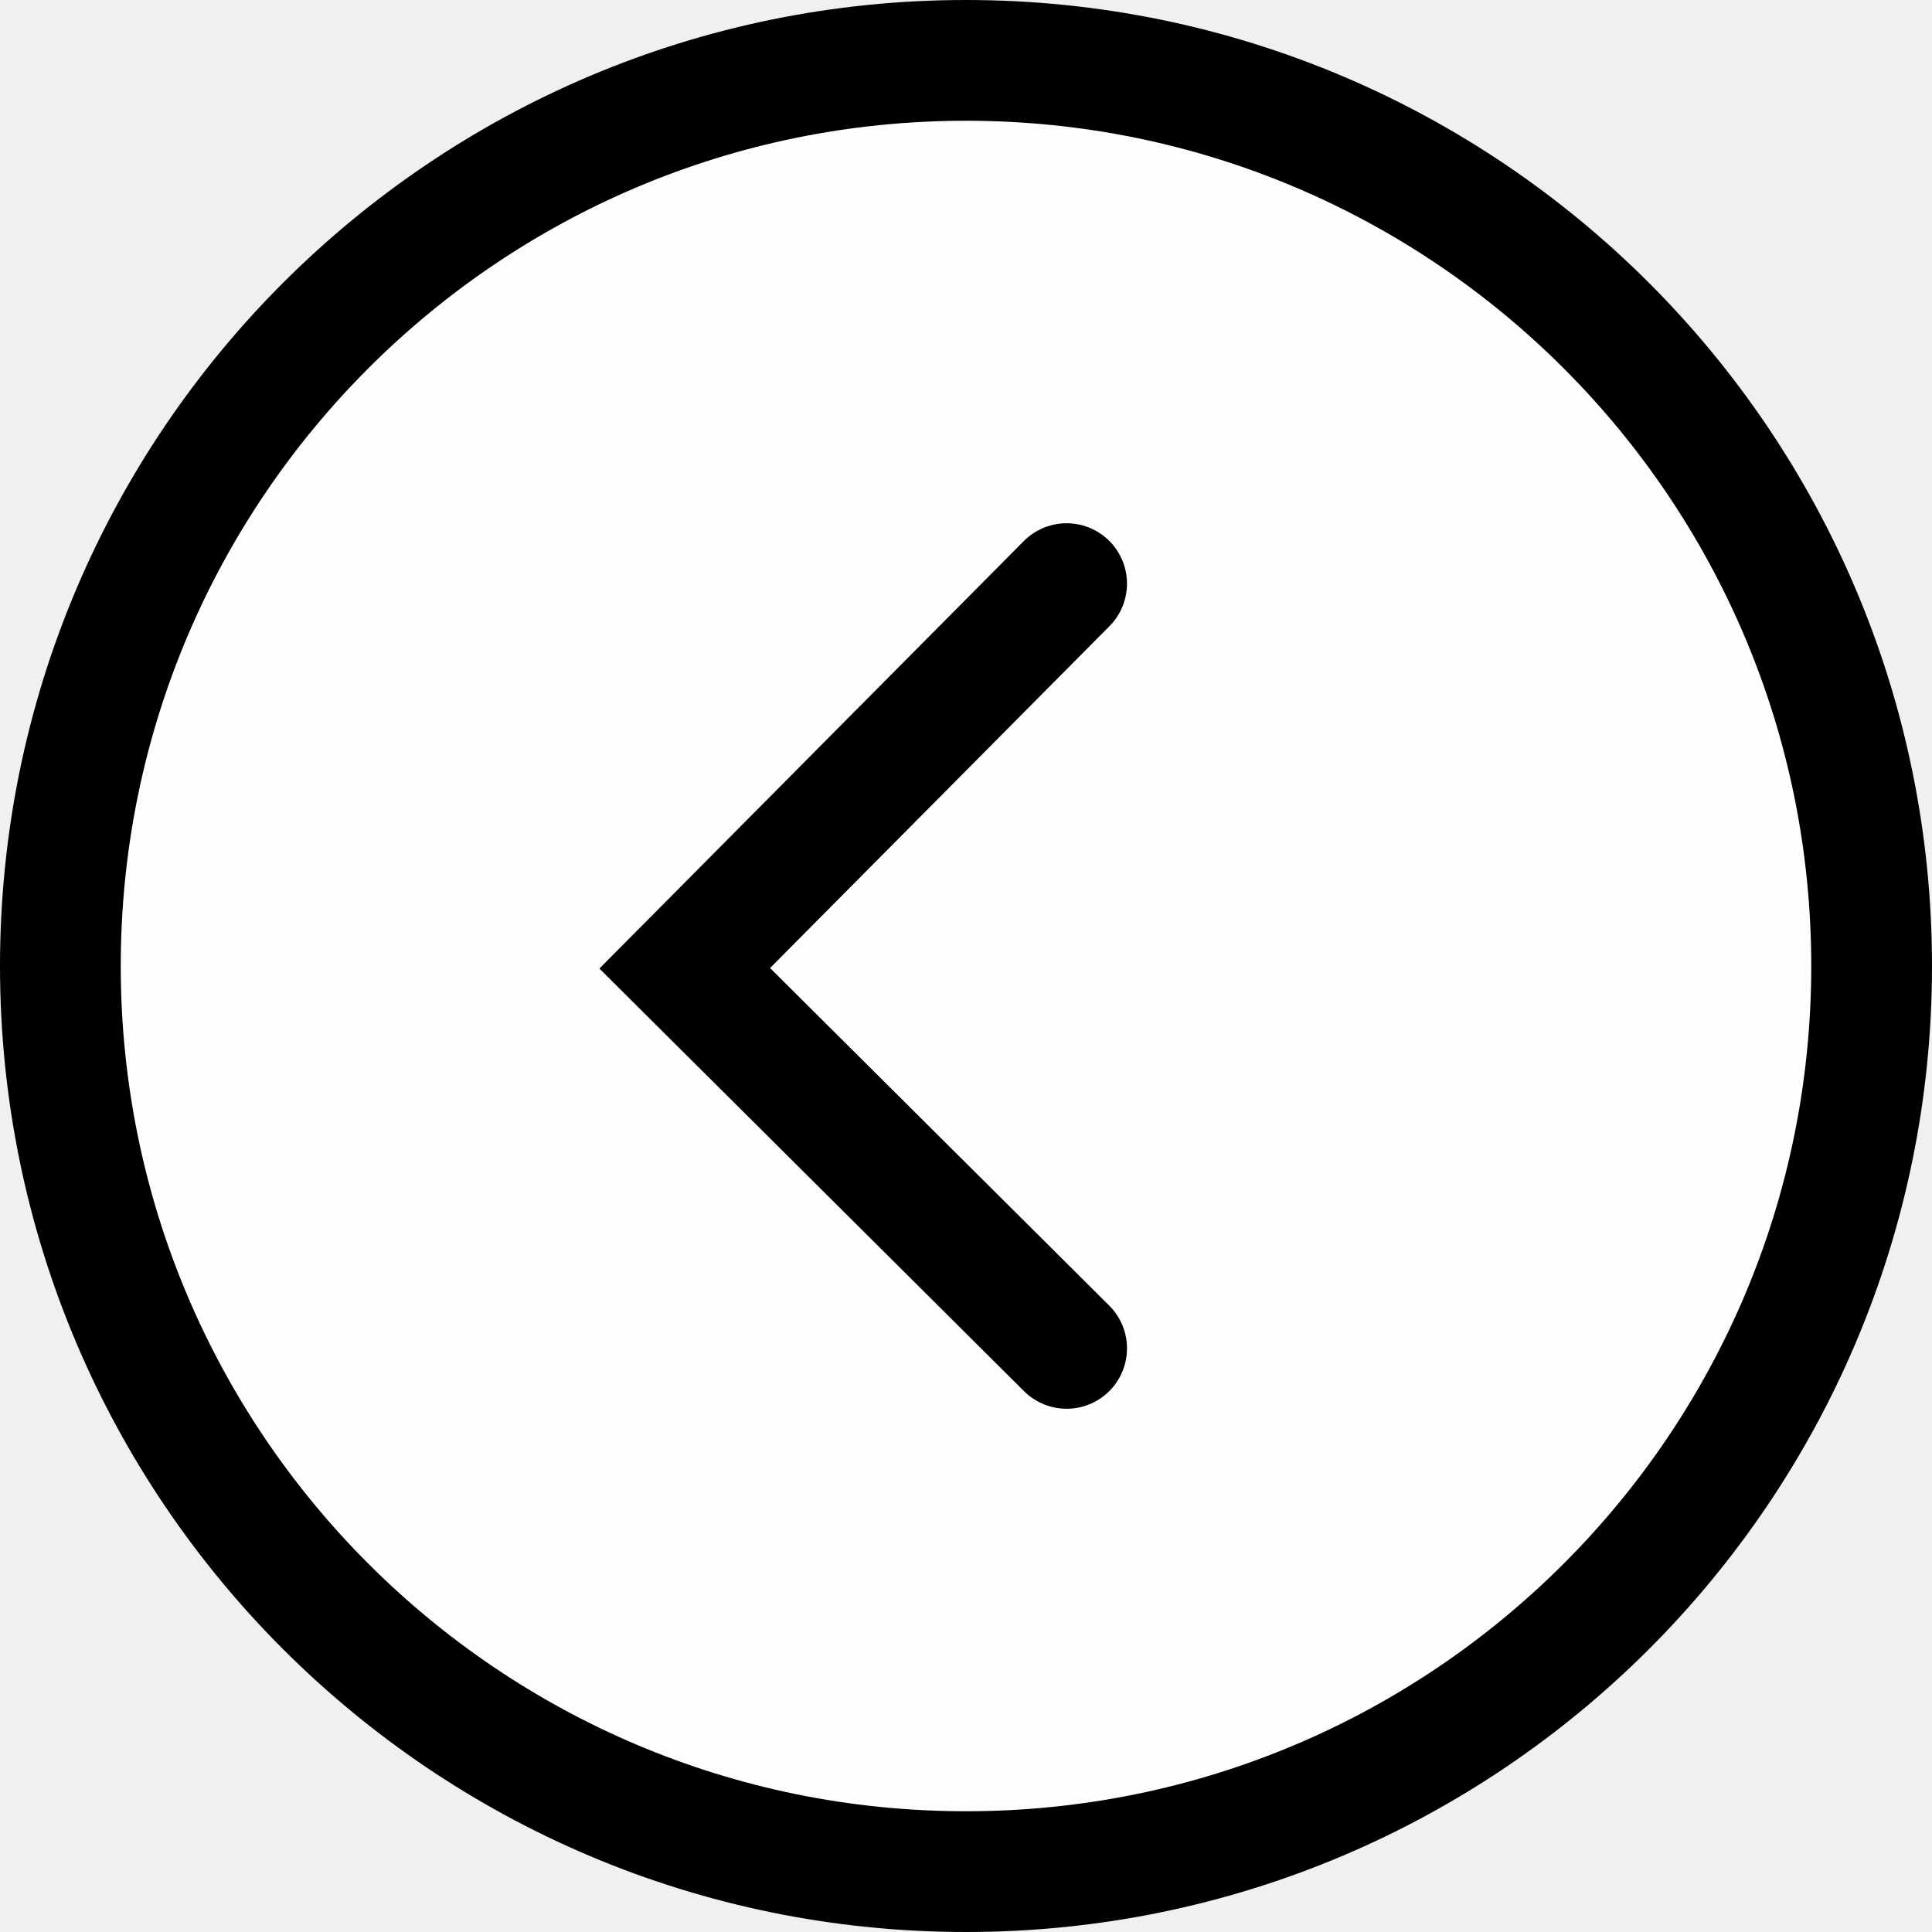
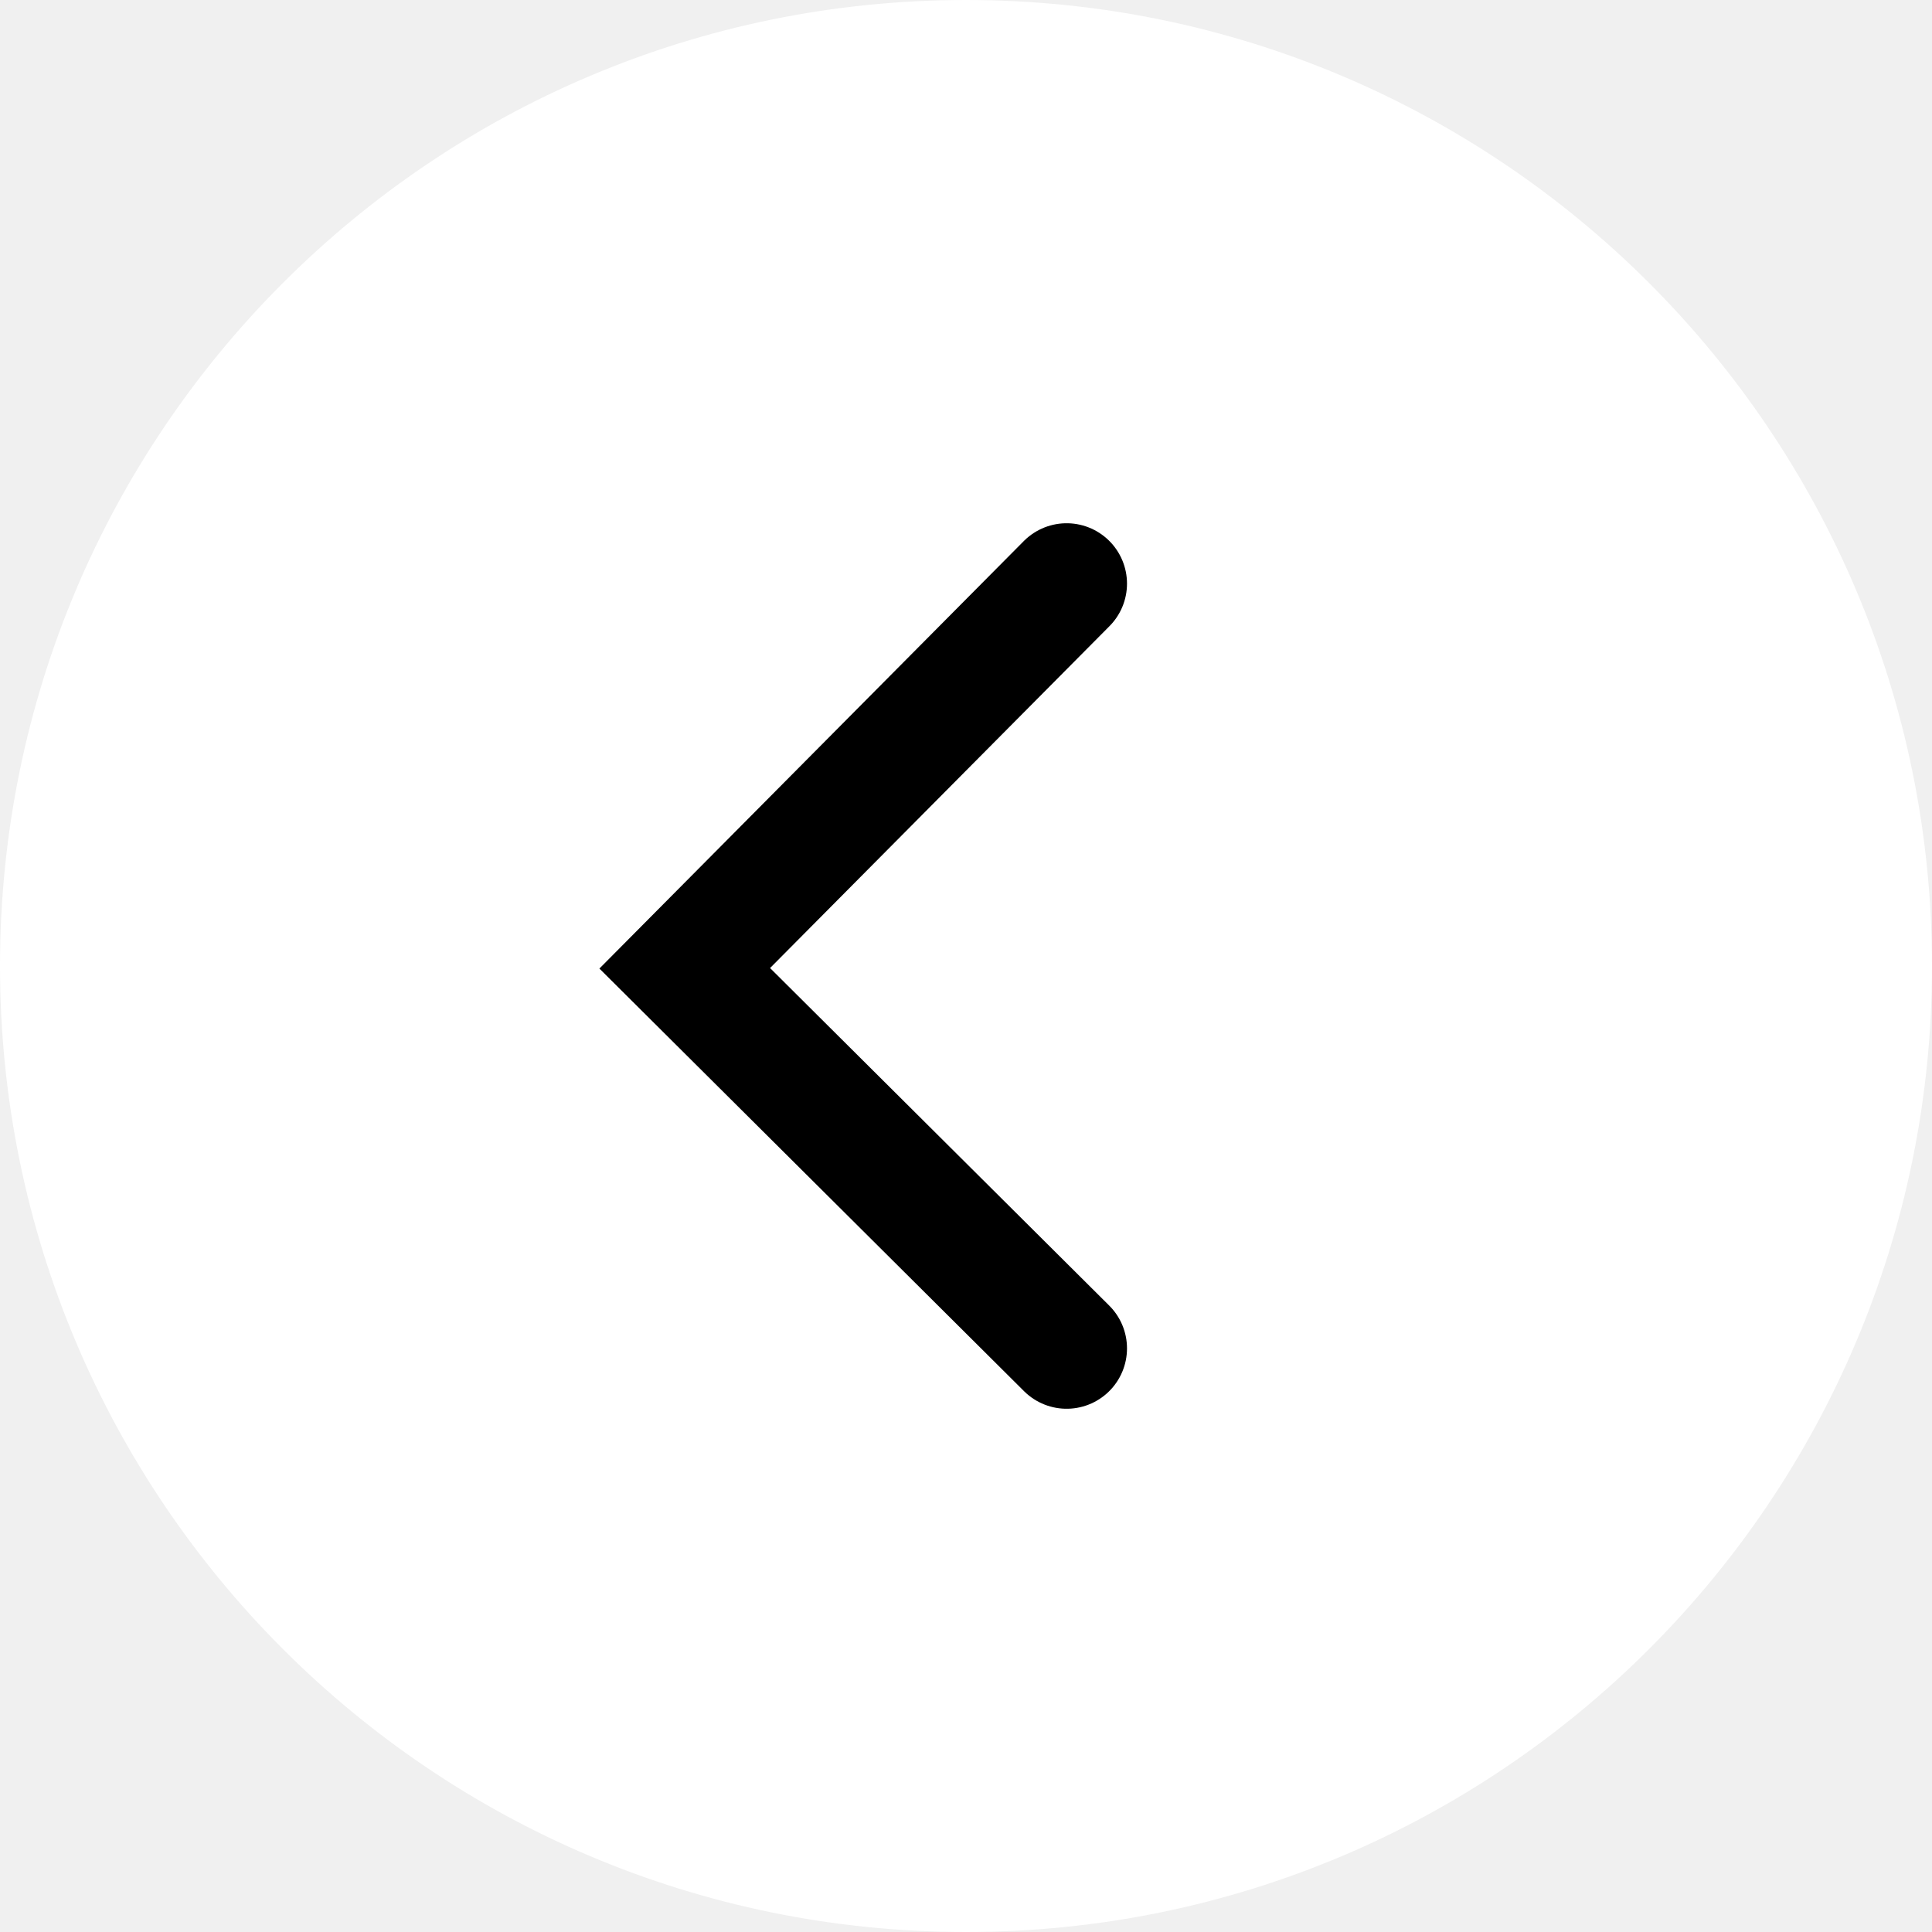
<svg xmlns="http://www.w3.org/2000/svg" width="48" height="48" viewBox="0 0 48 48" fill="none">
-   <g clip-path="url(#clip0_639_237)">
-     <circle cx="24" cy="24" r="22.5" fill="#FFFCFC" stroke="black" stroke-width="3" />
+   <g clip-path="url(#clip0_663_300)">
+     <circle cx="24" cy="24" r="22.5" fill="white" stroke="white" stroke-width="3" />
    <path d="M26.5 14.5L17.012 24.057L26.5 33.5" stroke="black" stroke-width="3" stroke-linecap="round" />
  </g>
  <defs>
-     <clipPath id="clip0_639_237">
+     <clipPath id="clip0_663_300">
      <rect width="48" height="48" fill="white" />
    </clipPath>
  </defs>
</svg>
